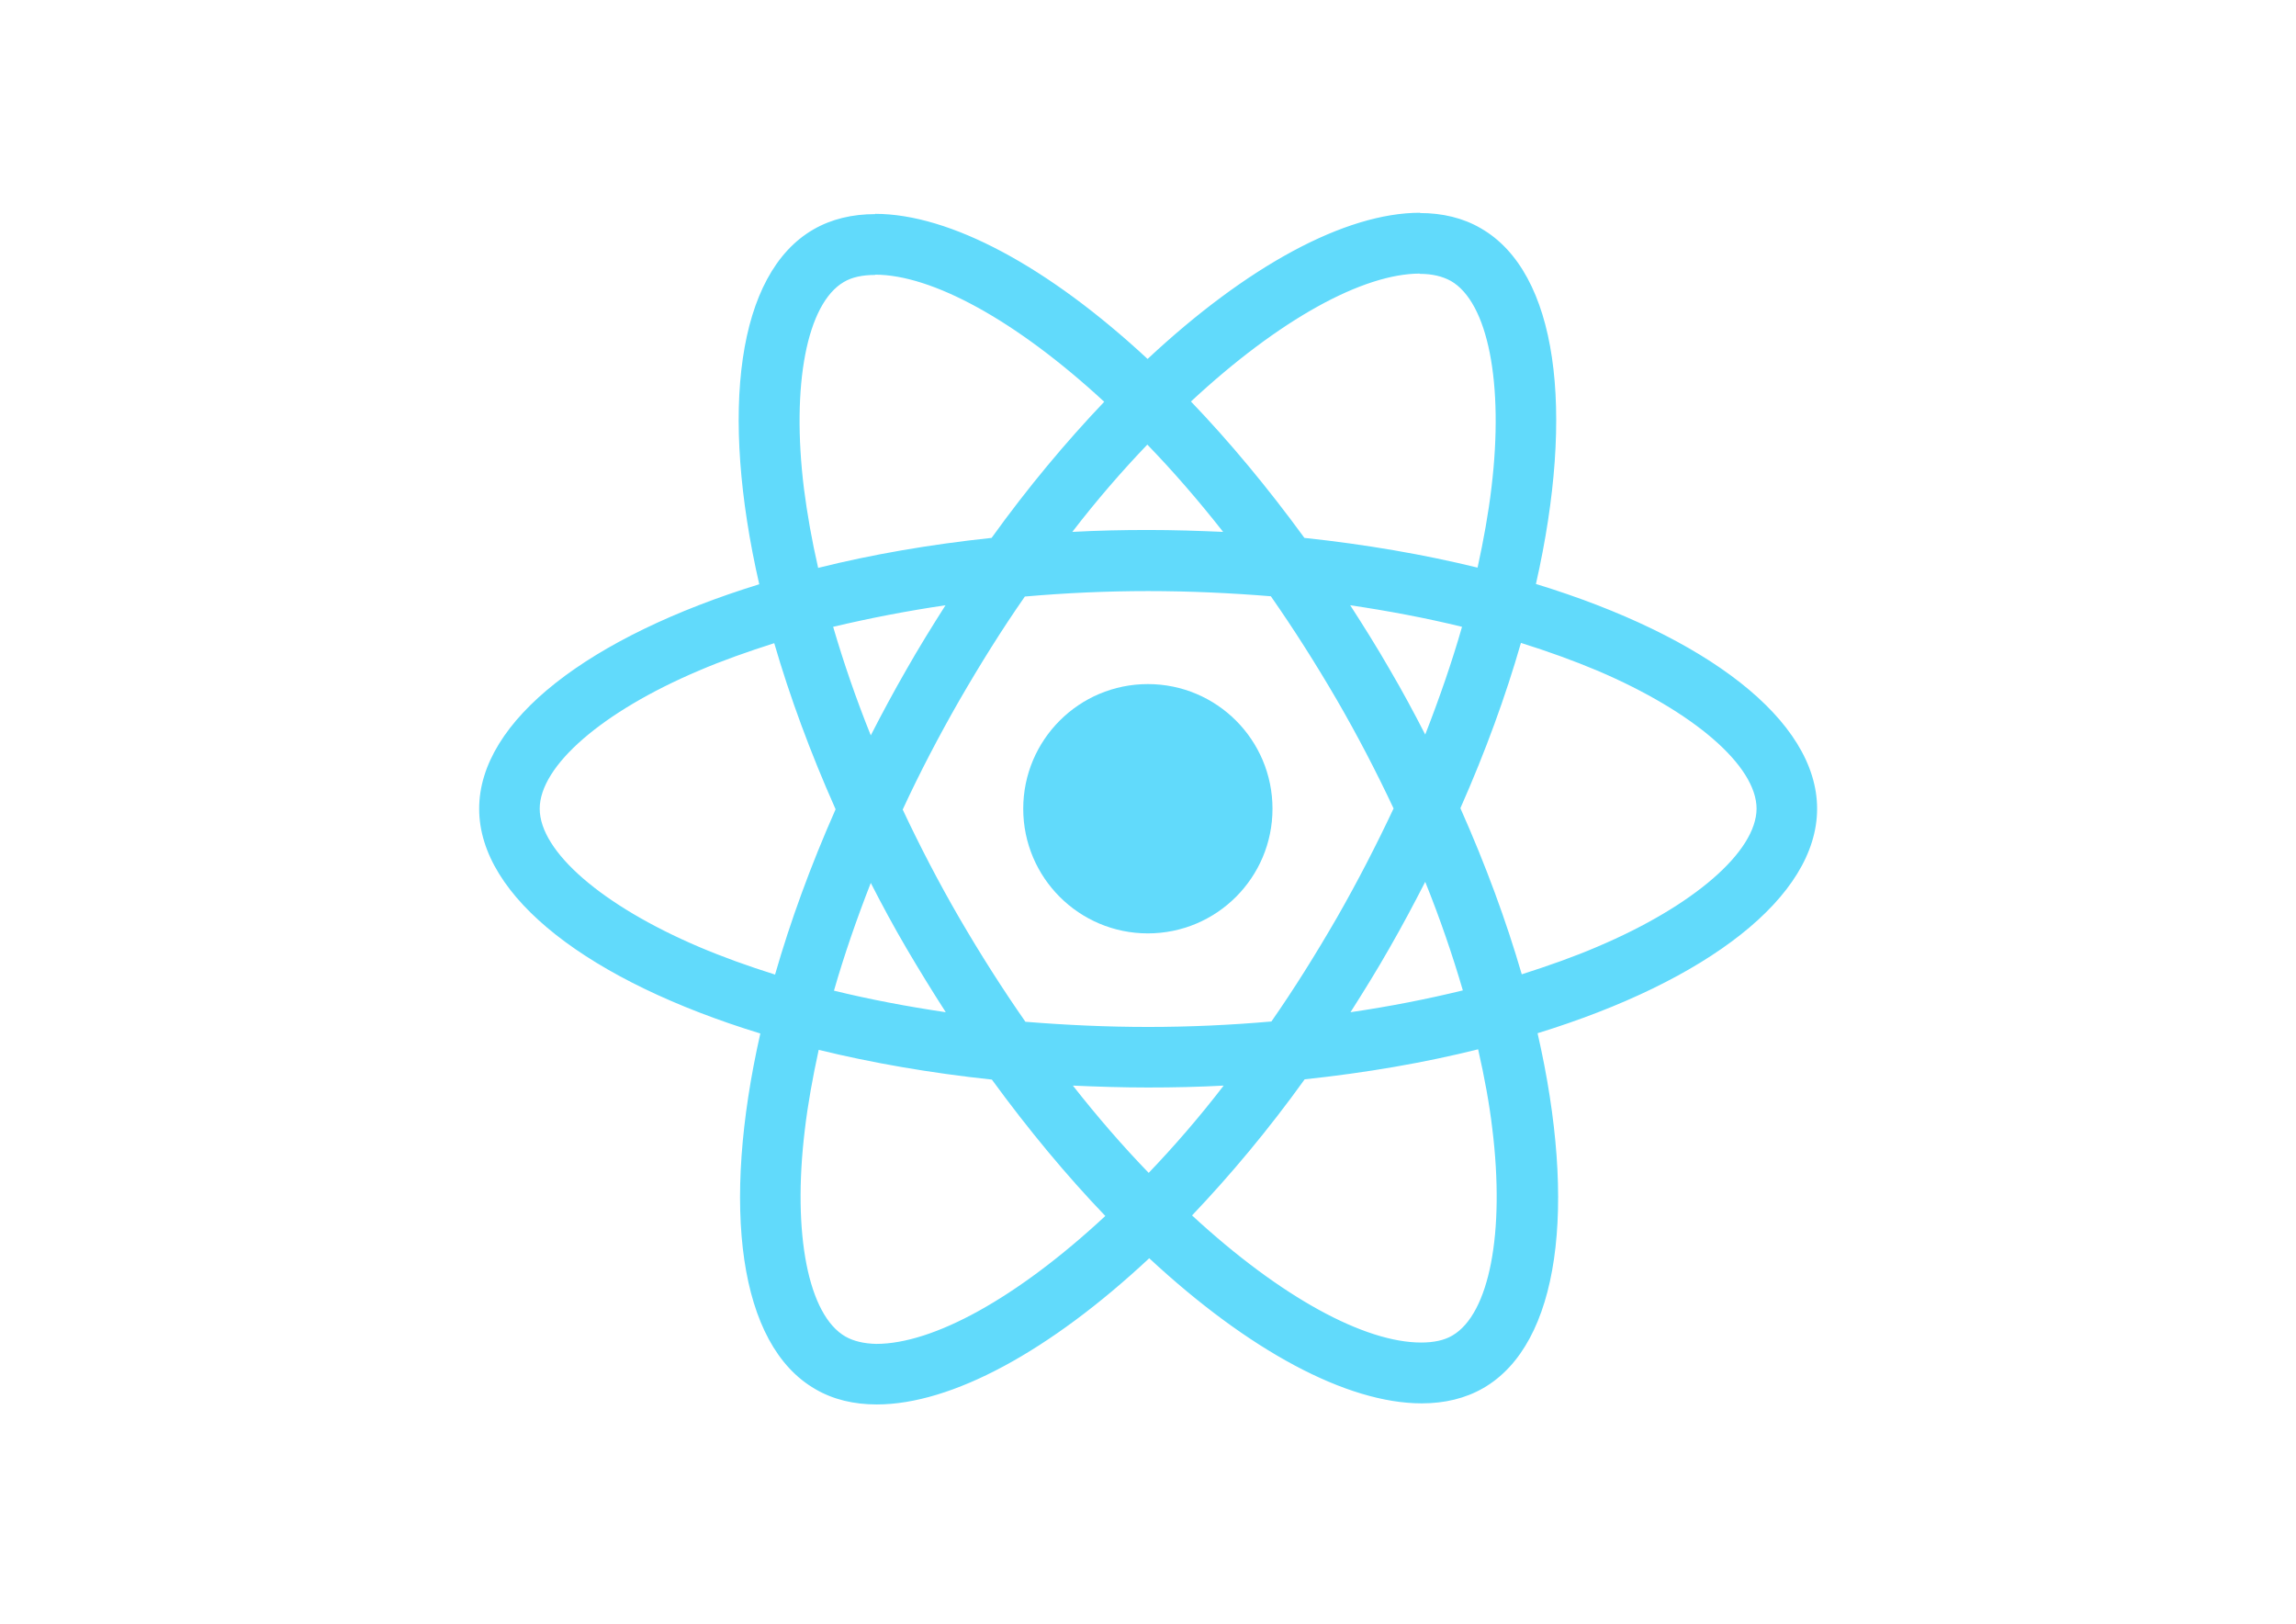
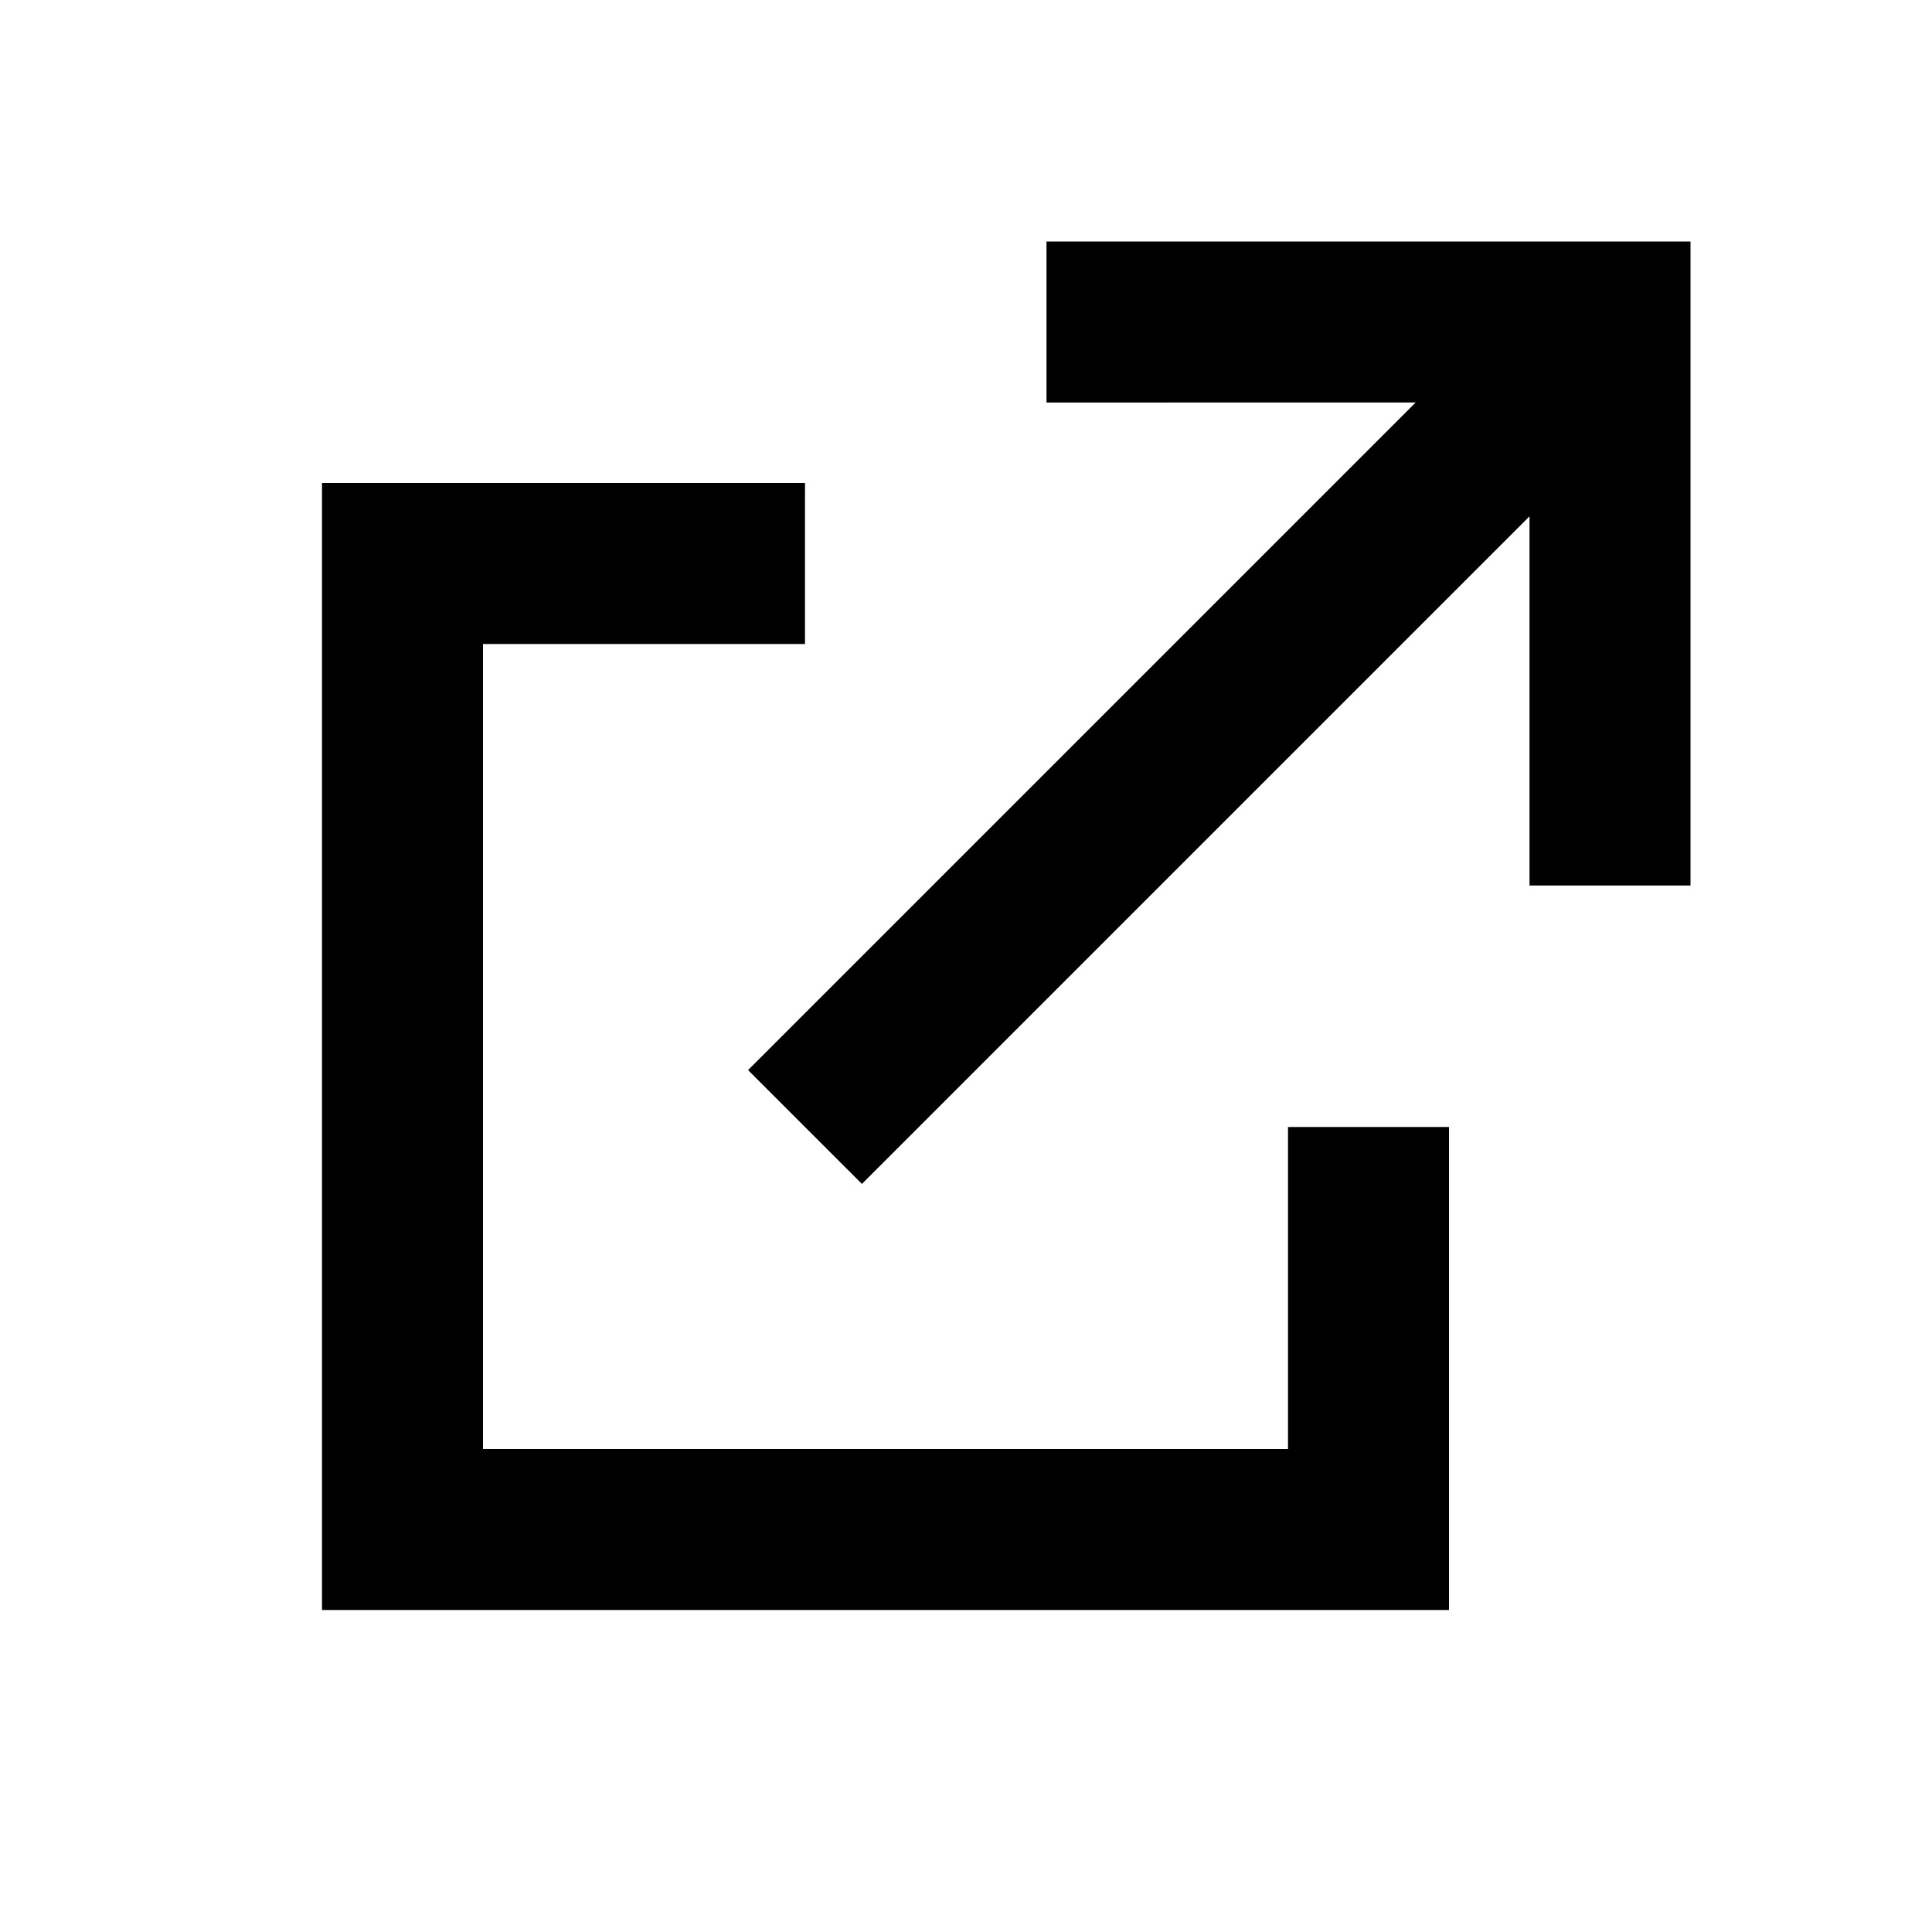
- <svg xmlns="http://www.w3.org/2000/svg" viewBox="0 0 841.9 595.3">
-   <g fill="#61DAFB">
-     <path d="M666.3 296.5c0-32.5-40.7-63.3-103.1-82.4 14.4-63.6 8-114.2-20.2-130.4-6.5-3.8-14.1-5.6-22.4-5.6v22.3c4.6 0 8.3.9 11.4 2.6 13.6 7.8 19.5 37.5 14.9 75.7-1.1 9.4-2.9 19.3-5.1 29.4-19.6-4.8-41-8.5-63.5-10.9-13.5-18.5-27.5-35.3-41.6-50 32.6-30.3 63.2-46.9 84-46.9V78c-27.5 0-63.5 19.6-99.9 53.6-36.4-33.8-72.4-53.2-99.9-53.2v22.3c20.7 0 51.4 16.5 84 46.6-14 14.7-28 31.4-41.3 49.9-22.6 2.4-44 6.1-63.6 11-2.3-10-4-19.7-5.2-29-4.7-38.2 1.1-67.9 14.6-75.8 3-1.8 6.9-2.6 11.5-2.6V78.5c-8.4 0-16 1.8-22.6 5.6-28.1 16.2-34.4 66.7-19.9 130.1-62.2 19.2-102.7 49.9-102.7 82.3 0 32.5 40.7 63.3 103.1 82.4-14.4 63.6-8 114.2 20.2 130.4 6.5 3.8 14.1 5.6 22.5 5.6 27.5 0 63.5-19.6 99.9-53.6 36.4 33.8 72.4 53.2 99.9 53.2 8.4 0 16-1.8 22.6-5.6 28.1-16.2 34.4-66.7 19.9-130.1 62-19.1 102.5-49.9 102.5-82.3zm-130.2-66.7c-3.7 12.9-8.3 26.2-13.5 39.5-4.1-8-8.4-16-13.1-24-4.6-8-9.5-15.8-14.4-23.4 14.2 2.1 27.9 4.7 41 7.9zm-45.8 106.5c-7.8 13.5-15.8 26.3-24.1 38.2-14.9 1.3-30 2-45.2 2-15.1 0-30.2-.7-45-1.9-8.3-11.9-16.4-24.6-24.2-38-7.6-13.1-14.5-26.4-20.8-39.8 6.2-13.4 13.2-26.8 20.7-39.9 7.8-13.5 15.8-26.3 24.1-38.2 14.9-1.3 30-2 45.2-2 15.1 0 30.2.7 45 1.9 8.3 11.9 16.4 24.6 24.2 38 7.6 13.1 14.5 26.4 20.8 39.8-6.3 13.4-13.2 26.8-20.7 39.9zm32.3-13c5.4 13.4 10 26.8 13.8 39.8-13.1 3.2-26.9 5.9-41.2 8 4.9-7.7 9.8-15.6 14.4-23.7 4.6-8 8.9-16.1 13-24.1zM421.2 430c-9.3-9.6-18.6-20.3-27.8-32 9 .4 18.2.7 27.5.7 9.4 0 18.7-.2 27.8-.7-9 11.7-18.3 22.4-27.5 32zm-74.4-58.9c-14.2-2.1-27.9-4.7-41-7.9 3.7-12.9 8.3-26.2 13.5-39.5 4.1 8 8.4 16 13.1 24 4.7 8 9.5 15.8 14.4 23.4zM420.7 163c9.3 9.6 18.6 20.3 27.8 32-9-.4-18.2-.7-27.5-.7-9.4 0-18.7.2-27.8.7 9-11.7 18.3-22.4 27.5-32zm-74 58.9c-4.9 7.7-9.8 15.6-14.4 23.7-4.6 8-8.9 16-13 24-5.4-13.4-10-26.8-13.8-39.8 13.1-3.1 26.9-5.8 41.2-7.9zm-90.5 125.2c-35.4-15.1-58.3-34.9-58.3-50.6 0-15.7 22.9-35.6 58.3-50.6 8.6-3.7 18-7 27.7-10.1 5.7 19.6 13.2 40 22.5 60.9-9.2 20.8-16.6 41.1-22.2 60.6-9.9-3.1-19.3-6.5-28-10.2zM310 490c-13.6-7.8-19.5-37.5-14.9-75.7 1.1-9.4 2.9-19.3 5.1-29.4 19.6 4.8 41 8.5 63.5 10.9 13.5 18.5 27.5 35.3 41.6 50-32.6 30.3-63.2 46.9-84 46.9-4.5-.1-8.3-1-11.3-2.7zm237.2-76.2c4.7 38.2-1.1 67.9-14.6 75.8-3 1.8-6.9 2.6-11.5 2.6-20.7 0-51.4-16.5-84-46.6 14-14.7 28-31.4 41.3-49.9 22.6-2.4 44-6.1 63.6-11 2.3 10.1 4.1 19.8 5.2 29.1zm38.5-66.7c-8.6 3.7-18 7-27.7 10.1-5.7-19.6-13.2-40-22.5-60.9 9.2-20.8 16.6-41.1 22.2-60.6 9.9 3.1 19.3 6.5 28.1 10.2 35.4 15.1 58.3 34.9 58.3 50.6-.1 15.7-23 35.6-58.4 50.6zM320.8 78.4z" />
-     <circle cx="420.9" cy="296.5" r="45.7" />
-     <path d="M520.5 78.1z" />
+ <svg xmlns="http://www.w3.org/2000/svg" viewBox="0 0 512 512" version="1.1" fill="#000000">
+   <g id="SVGRepo_bgCarrier" stroke-width="0" />
+   <g id="SVGRepo_tracerCarrier" stroke-linecap="round" stroke-linejoin="round" />
+   <g id="SVGRepo_iconCarrier">
+     <g id="Page-1" stroke="none" stroke-width="1" fill="none" fill-rule="evenodd">
+       <g id="icon" fill="#000000" transform="translate(85.33333, 64)">
+         <path d="M128,63.999 L128,106.666 L42.667,106.667 L42.667,320 L256,320 L256,234.666 L298.666,234.666 L298.667,362.667 L4.26325641e-14,362.667 L4.26325641e-14,64 L128,63.999 Z M362.667,1.42108547e-14 L362.667,170.667 L320,170.667 L320,72.835 L143.085,249.752 L112.915,219.582 L289.83,42.666 L192,42.667 L192,1.42108547e-14 L362.667,1.42108547e-14 Z" id="Combined-Shape"> </path>
+       </g>
+     </g>
  </g>
</svg>
